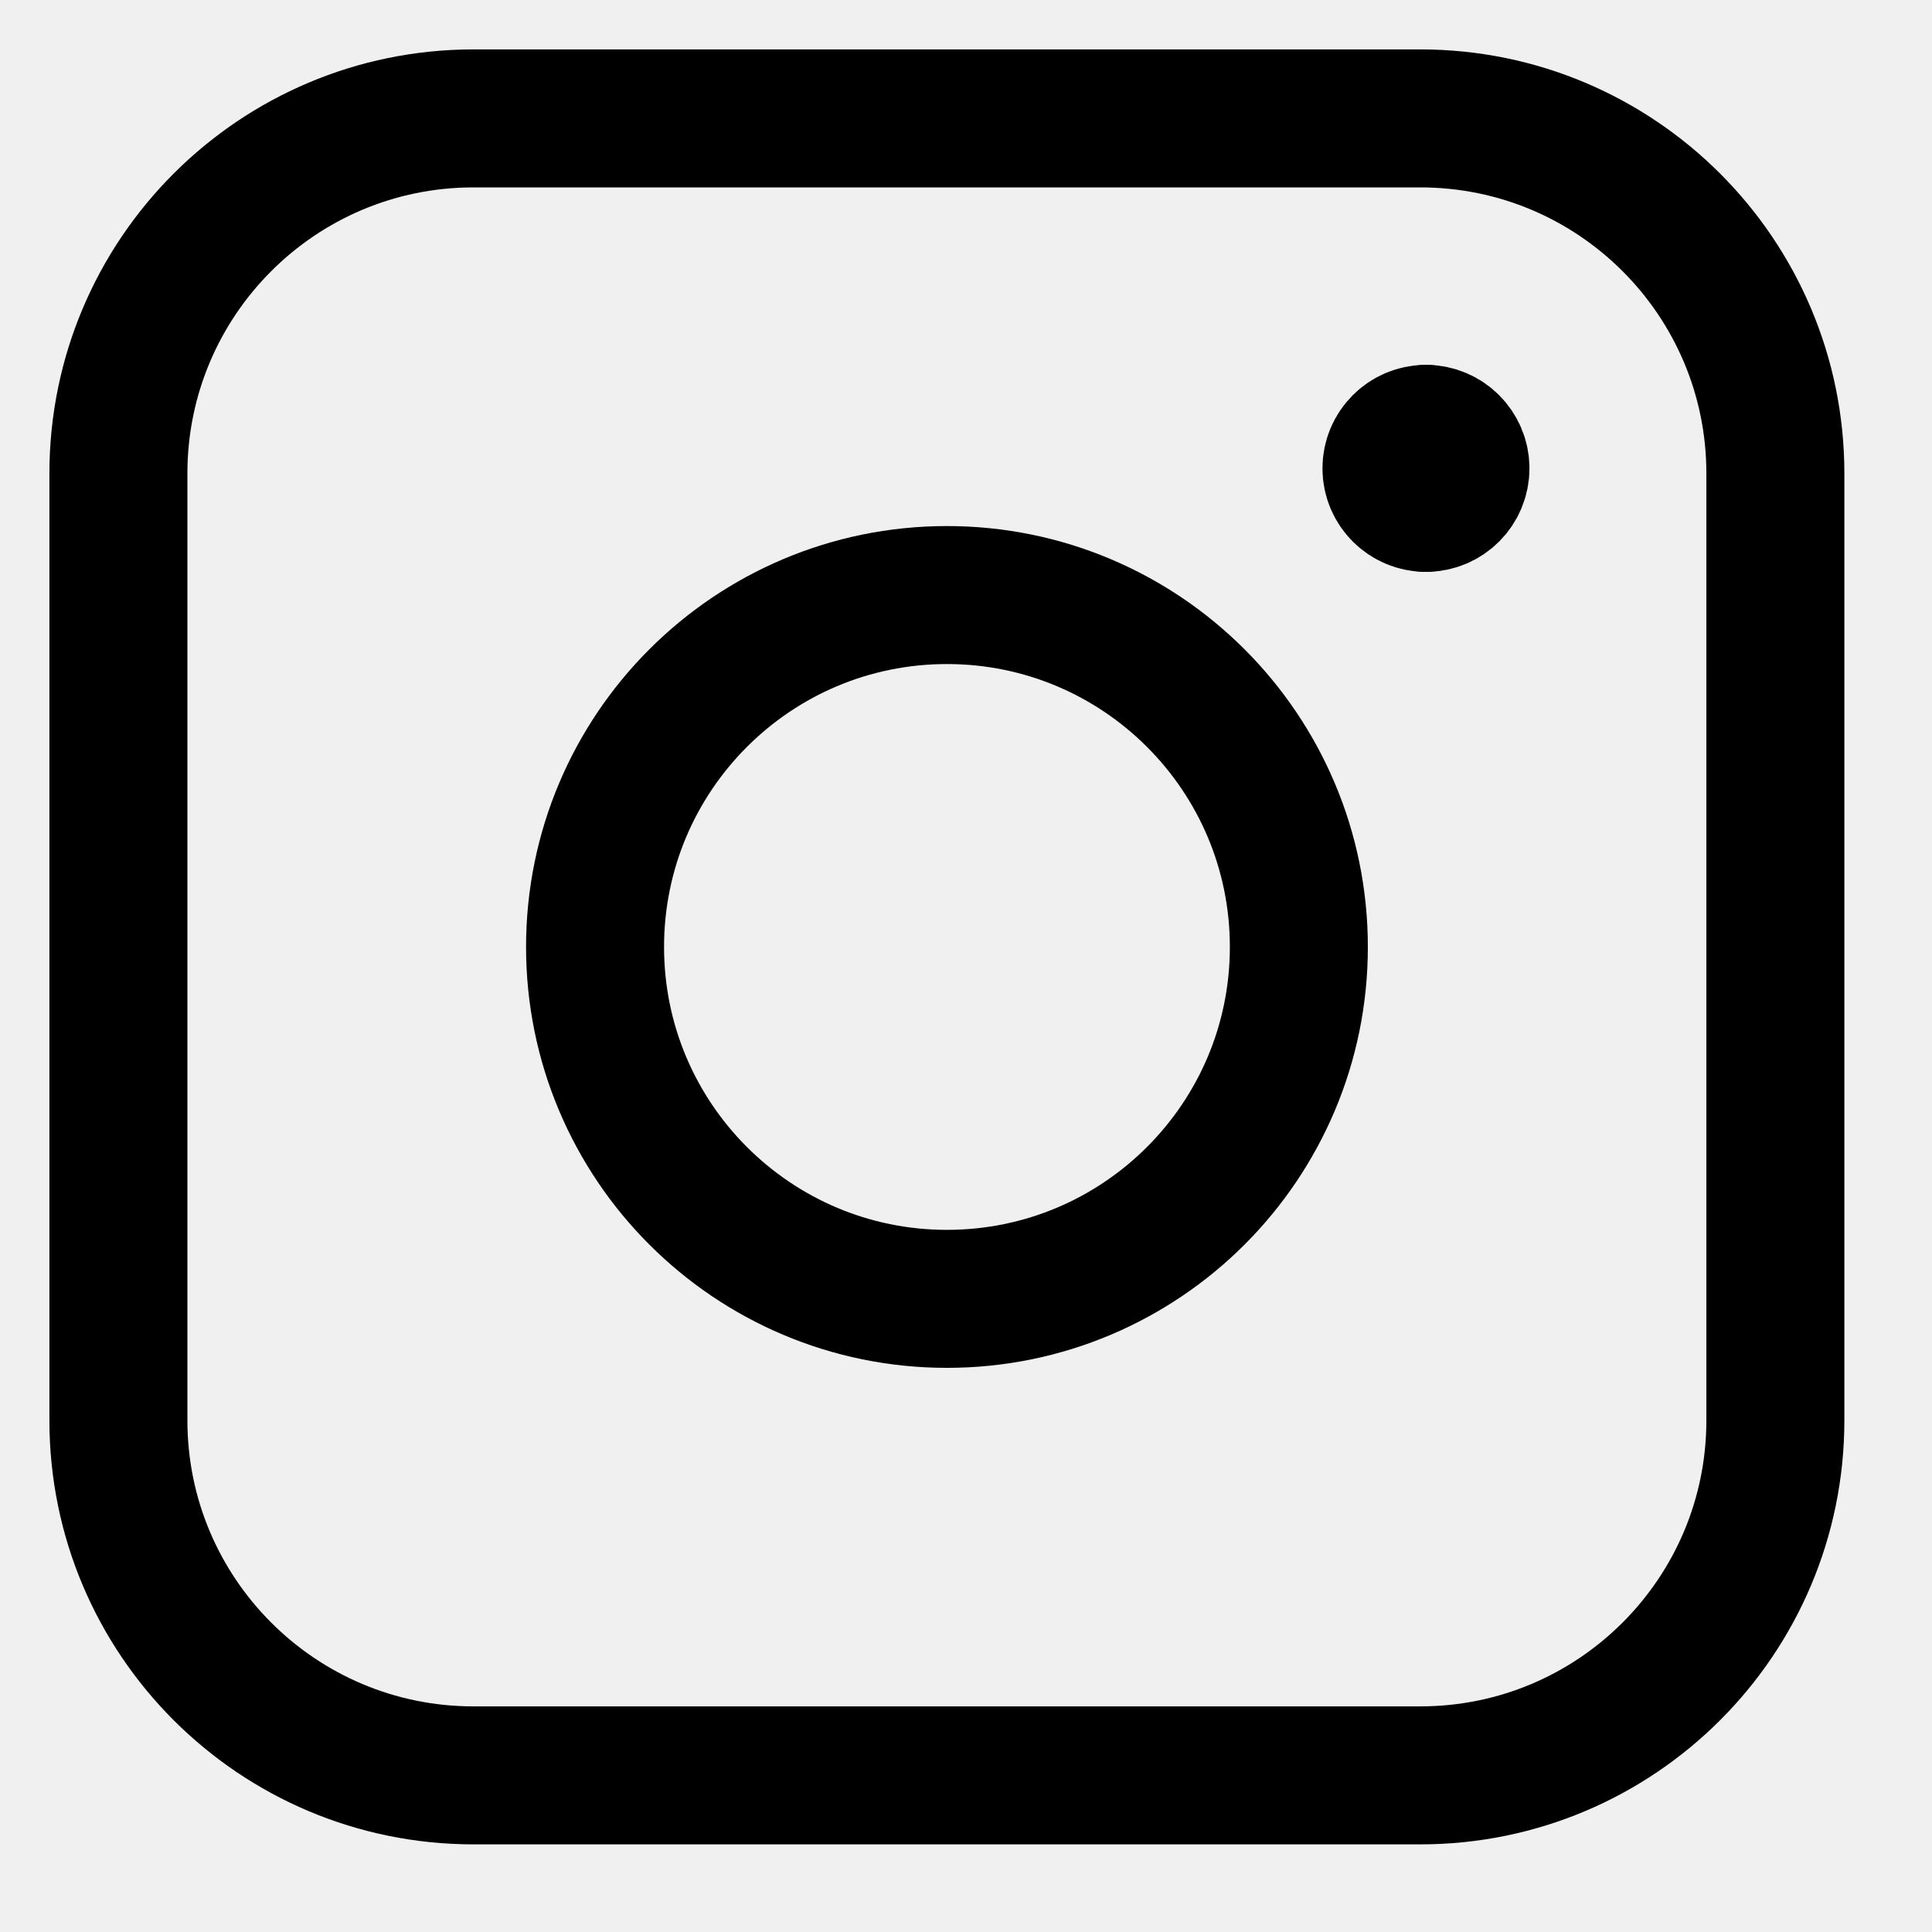
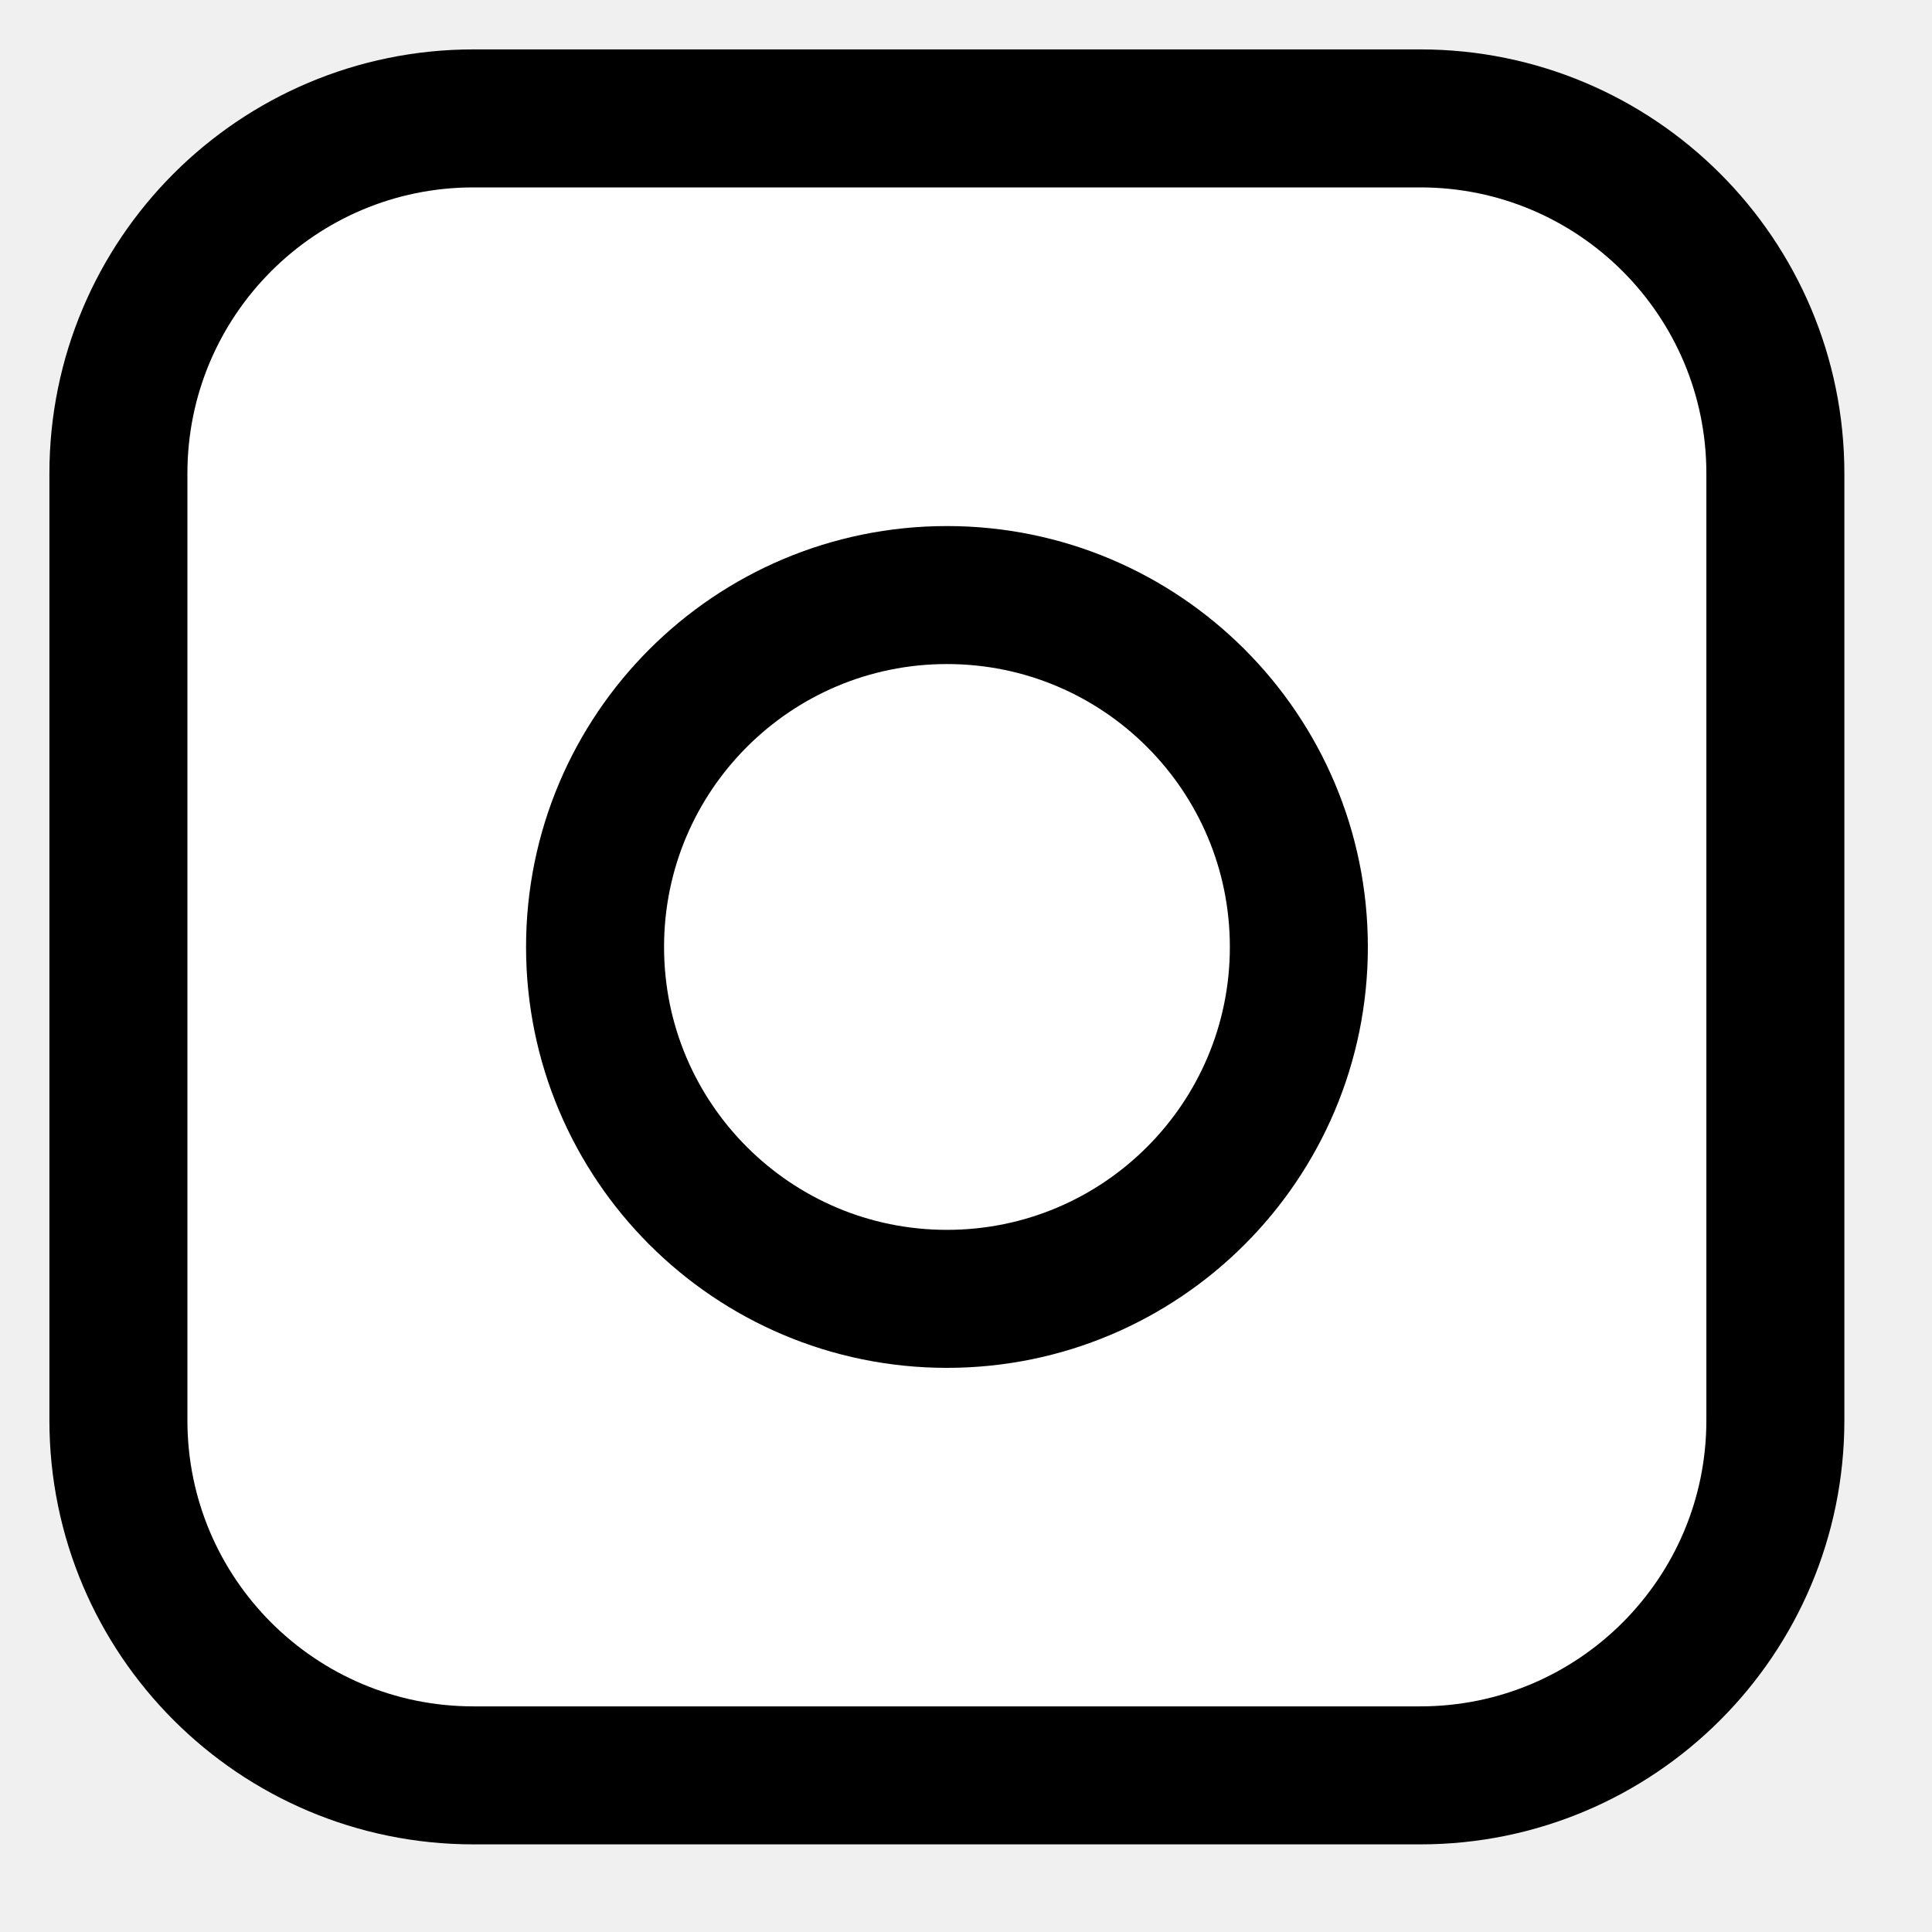
- <svg xmlns="http://www.w3.org/2000/svg" fill="none" viewBox="0 0 14 14" id="Instagram--Streamline-Core" height="14" width="14">
+ <svg xmlns="http://www.w3.org/2000/svg" fill="#FFFFFF" viewBox="0 0 14 14" id="Instagram--Streamline-Core" height="14" width="14">
  <g id="instagram">
    <g id="Group 4546">
      <path id="Vector" stroke="#000000" stroke-linecap="round" stroke-linejoin="round" d="M10.333 3.644c-0.138 0 -0.25 -0.112 -0.25 -0.25s0.112 -0.25 0.25 -0.25" stroke-width="1" />
      <path id="Vector_2" stroke="#000000" stroke-linecap="round" stroke-linejoin="round" d="M10.333 3.644c0.138 0 0.25 -0.112 0.25 -0.25s-0.112 -0.25 -0.25 -0.25" stroke-width="1" />
    </g>
    <path id="Rectangle 2" stroke="#000000" stroke-linecap="round" stroke-linejoin="round" d="M0.858 3.431c0 -1.421 1.152 -2.573 2.573 -2.573h6.861c1.421 0 2.573 1.152 2.573 2.573v6.861c0 1.421 -1.152 2.573 -2.573 2.573H3.431c-1.421 0 -2.573 -1.152 -2.573 -2.573V3.431Z" stroke-width="1" />
    <path id="Ellipse 11" stroke="#000000" stroke-linecap="round" stroke-linejoin="round" d="M4.312 6.862a2.55 2.55 0 1 0 5.1 0 2.55 2.55 0 1 0 -5.1 0" stroke-width="1" />
  </g>
</svg>
